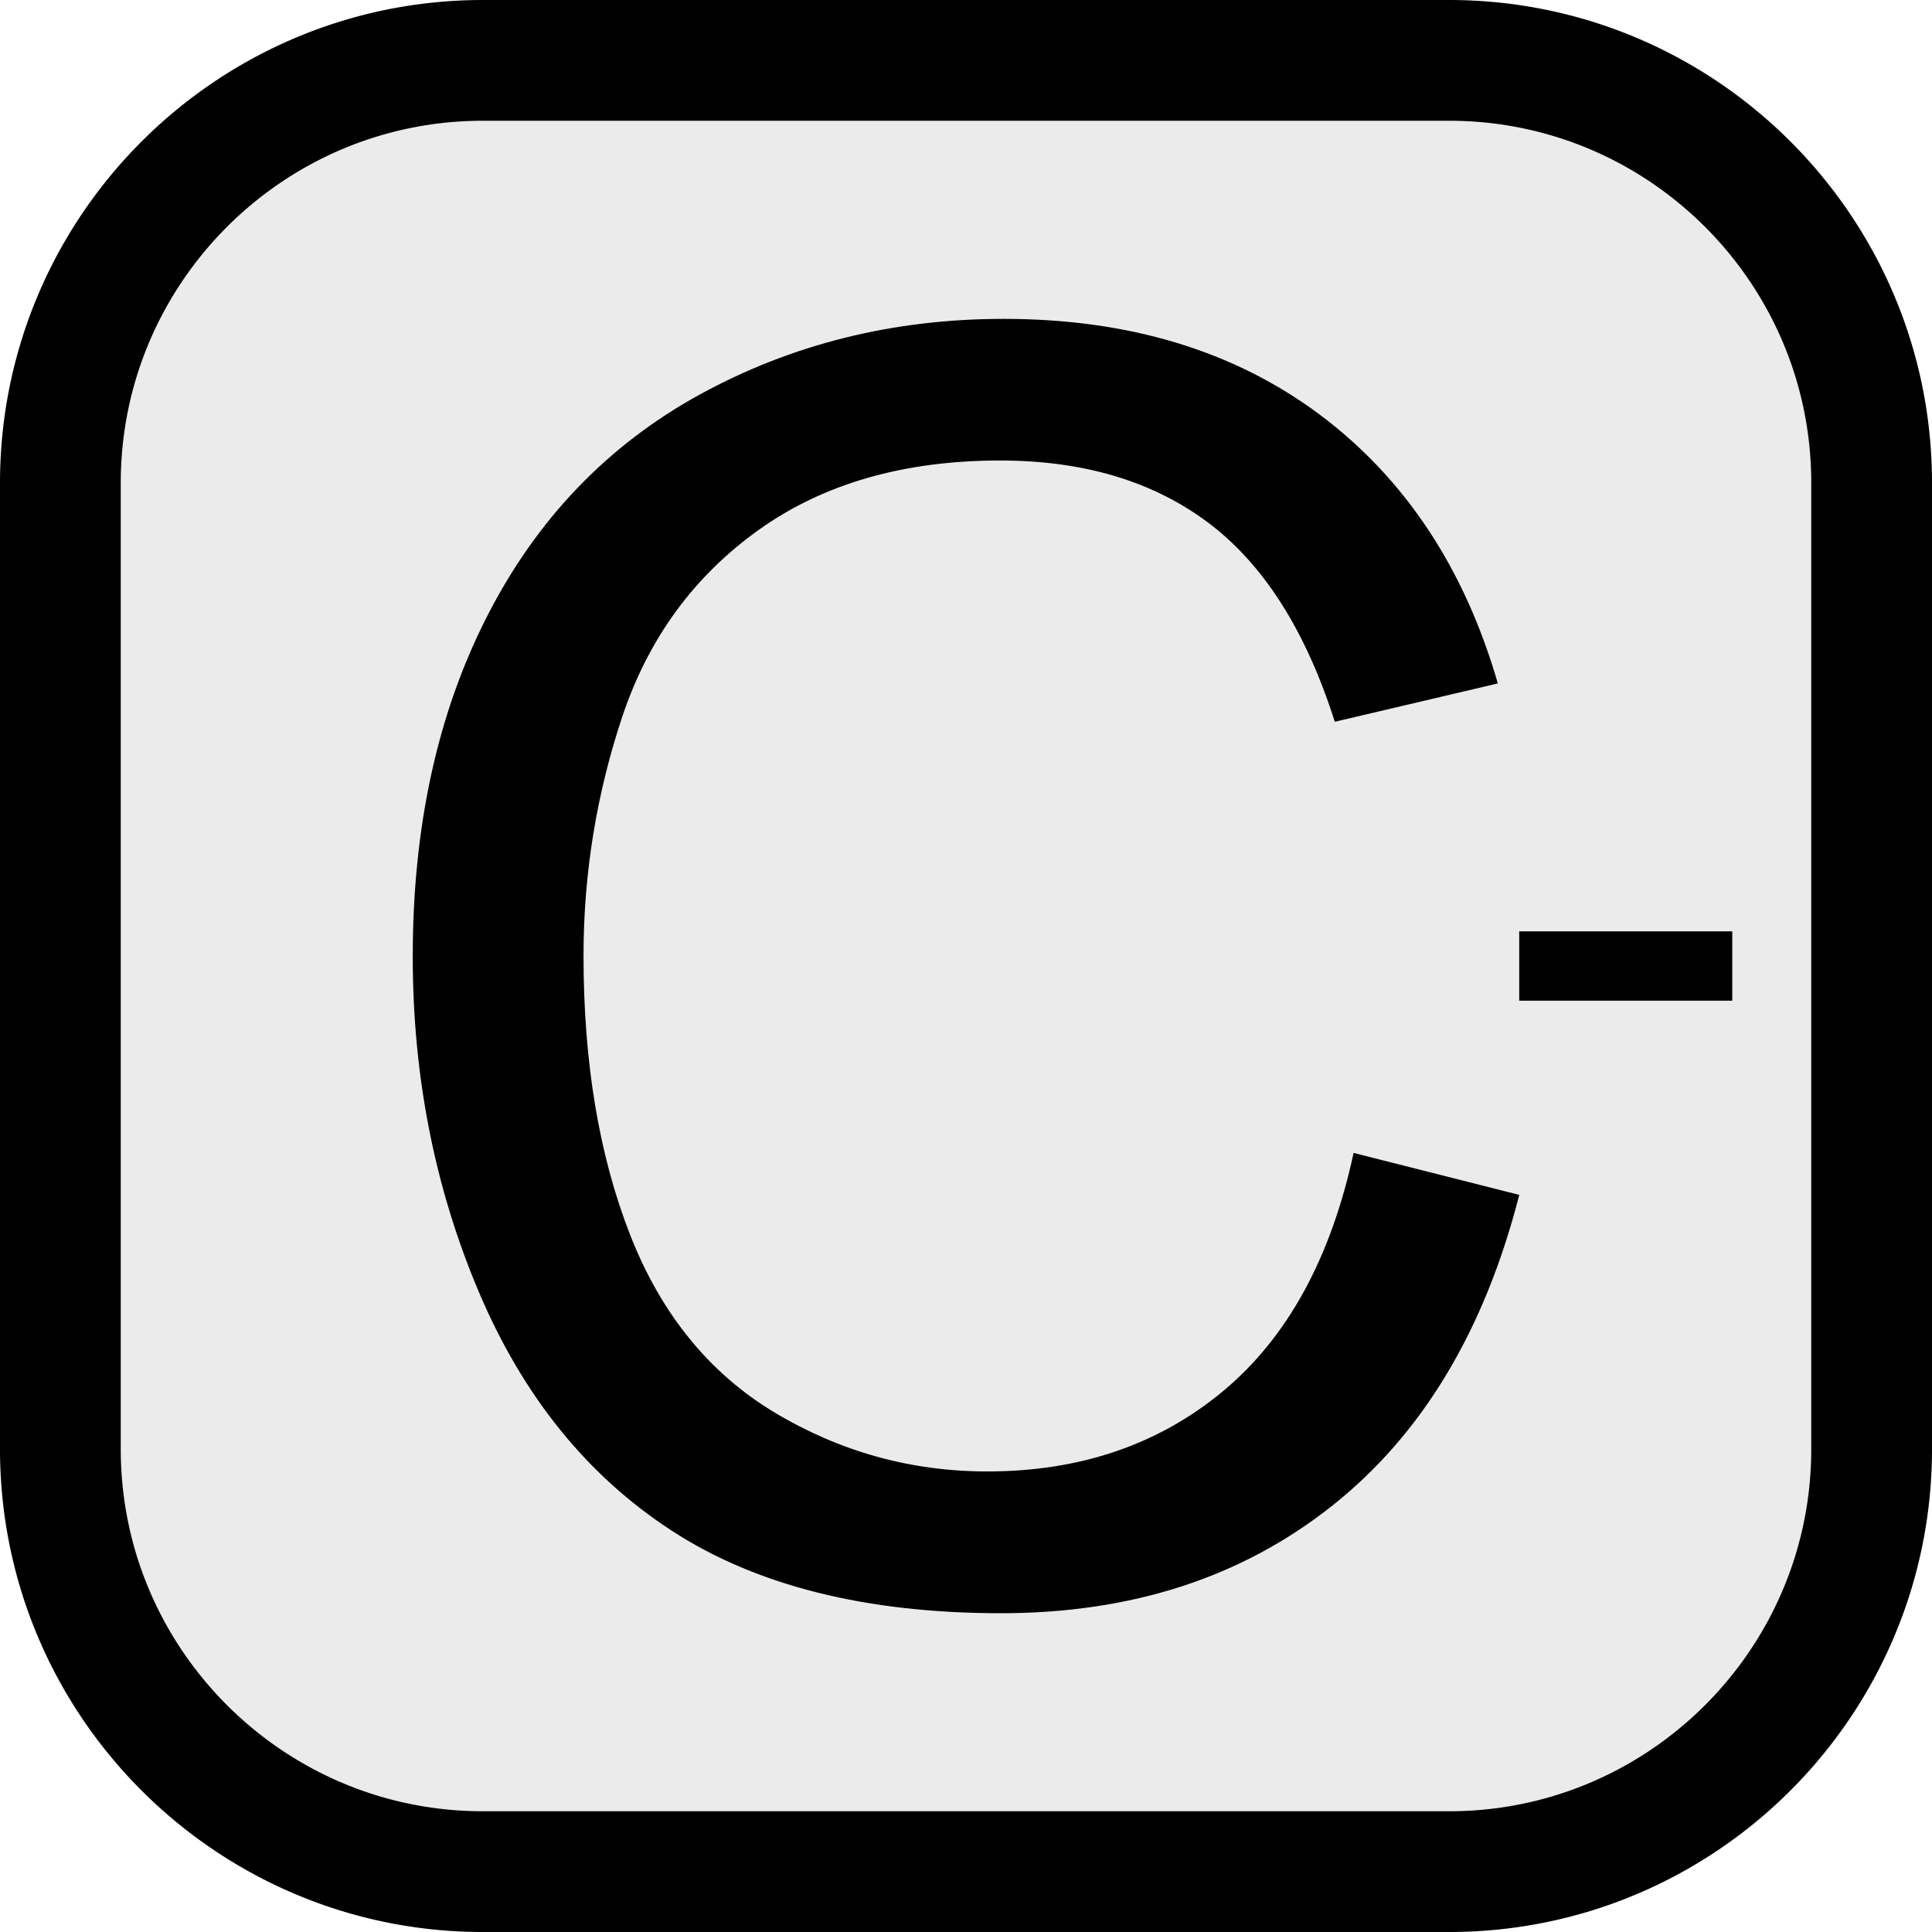
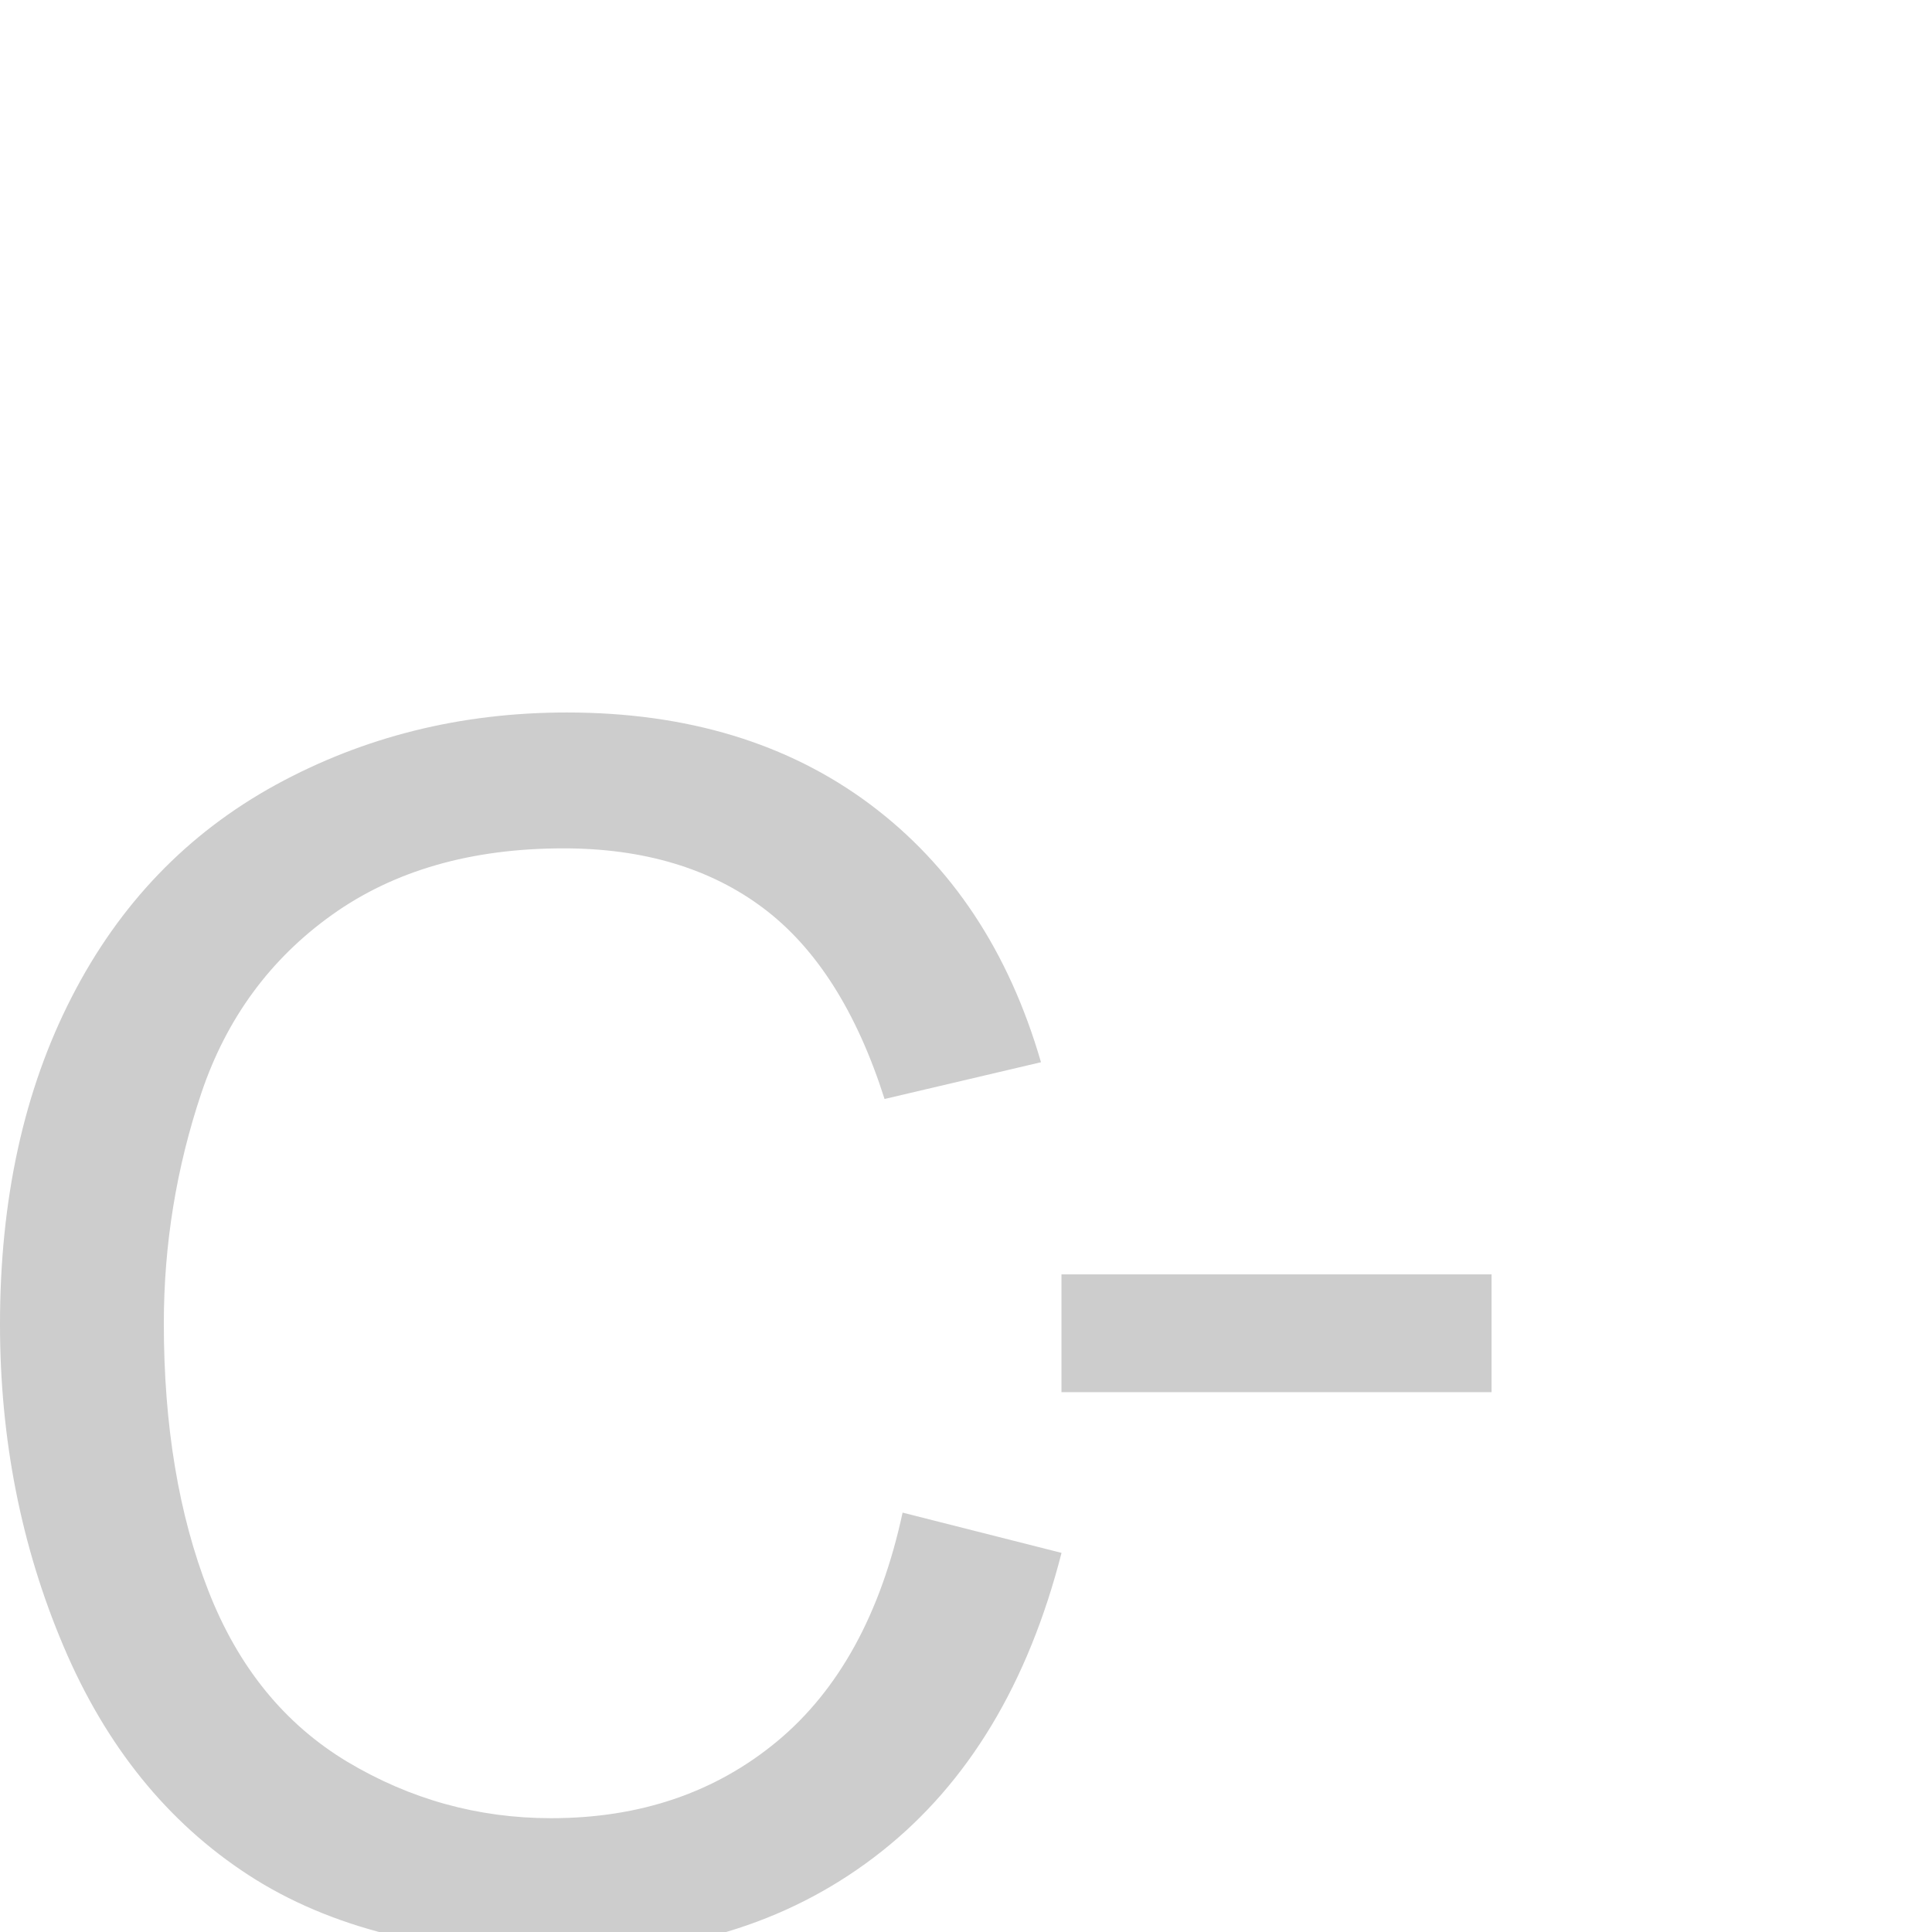
- <svg xmlns="http://www.w3.org/2000/svg" width="96" height="96" viewBox="0 0 96 96" version="1.1" xml:space="preserve" style="fill-rule:evenodd;clip-rule:evenodd;stroke-linejoin:round;stroke-miterlimit:1.414;">
-   <g transform="matrix(1,0,0,1.00793,0,0)">
-     <path d="M96,23.811C96,10.669 85.246,0 72,0L24,0C10.754,0 0,10.669 0,23.811L0,71.434C0,84.575 10.754,95.245 24,95.245L72,95.245C85.246,95.245 96,84.575 96,71.434L96,23.811Z" style="fill:rgb(235,235,235);" />
-     <path d="M72.155,0L72.31,0.002L72.465,0.004L72.619,0.008L72.773,0.012L72.927,0.017L73.081,0.024L73.234,0.031L73.387,0.039L73.54,0.048L73.693,0.058L73.845,0.069L73.998,0.081L74.149,0.094L74.301,0.108L74.452,0.123L74.603,0.139L74.754,0.155L74.905,0.173L75.055,0.191L75.205,0.211L75.355,0.231L75.504,0.252L75.653,0.275L75.802,0.298L75.95,0.322L76.098,0.346L76.246,0.372L76.394,0.399L76.541,0.426L76.688,0.455L76.834,0.484L76.981,0.514L77.126,0.545L77.272,0.577L77.417,0.61L77.562,0.644L77.707,0.678L77.851,0.714L77.995,0.75L78.139,0.787L78.282,0.825L78.425,0.864L78.567,0.904L78.709,0.945L78.851,0.986L78.993,1.028L79.134,1.071L79.274,1.115L79.415,1.16L79.555,1.206L79.694,1.252L79.833,1.299L79.972,1.347L80.11,1.396L80.248,1.446L80.386,1.496L80.523,1.548L80.66,1.6L80.797,1.653L80.933,1.706L81.068,1.761L81.203,1.816L81.338,1.872L81.473,1.929L81.606,1.987L81.74,2.046L81.873,2.105L82.006,2.165L82.138,2.226L82.27,2.287L82.401,2.35L82.532,2.413L82.663,2.477L82.793,2.541L82.922,2.607L83.051,2.673L83.18,2.74L83.308,2.807L83.436,2.876L83.563,2.945L83.69,3.015L83.816,3.085L83.942,3.157L84.068,3.229L84.193,3.301L84.317,3.375L84.441,3.449L84.564,3.524L84.687,3.6L84.81,3.676L84.932,3.753L85.053,3.831L85.174,3.91L85.295,3.989L85.415,4.069L85.534,4.15L85.653,4.231L85.772,4.313L85.889,4.395L86.007,4.479L86.124,4.563L86.24,4.648L86.356,4.733L86.471,4.819L86.586,4.906L86.7,4.993L86.814,5.081L86.927,5.17L87.039,5.259L87.151,5.349L87.263,5.44L87.373,5.532L87.484,5.623L87.593,5.716L87.703,5.809L87.811,5.903L87.919,5.998L88.027,6.093L88.134,6.189L88.24,6.285L88.346,6.382L88.451,6.48L88.555,6.578L88.659,6.677L88.762,6.777L88.865,6.877L88.967,6.977L89.069,7.079L89.17,7.181L89.27,7.283L89.37,7.386L89.469,7.49L89.567,7.594L89.665,7.699L89.762,7.805L89.859,7.911L89.955,8.017L90.05,8.124L90.145,8.232L90.239,8.34L90.332,8.449L90.425,8.559L90.517,8.669L90.608,8.779L90.699,8.89L90.789,9.002L90.878,9.114L90.967,9.227L91.055,9.34L91.143,9.454L91.229,9.568L91.316,9.683L91.401,9.799L91.486,9.915L91.57,10.031L91.653,10.148L91.736,10.265L91.818,10.383L91.899,10.502L91.979,10.621L92.059,10.741L92.138,10.861L92.217,10.981L92.295,11.102L92.372,11.224L92.448,11.346L92.523,11.468L92.598,11.591L92.672,11.715L92.746,11.839L92.818,11.963L92.89,12.088L92.961,12.213L93.032,12.339L93.102,12.465L93.17,12.592L93.239,12.719L93.306,12.847L93.373,12.975L93.439,13.104L93.504,13.233L93.568,13.362L93.632,13.492L93.695,13.622L93.757,13.753L93.818,13.884L93.879,14.016L93.938,14.148L93.997,14.28L94.055,14.413L94.113,14.547L94.169,14.68L94.225,14.814L94.28,14.949L94.334,15.084L94.388,15.219L94.44,15.355L94.492,15.491L94.543,15.628L94.593,15.765L94.642,15.902L94.69,16.04L94.738,16.178L94.785,16.316L94.831,16.455L94.876,16.594L94.92,16.734L94.964,16.874L95.006,17.014L95.048,17.155L95.089,17.296L95.129,17.437L95.168,17.579L95.206,17.721L95.244,17.863L95.28,18.006L95.316,18.149L95.351,18.293L95.385,18.436L95.418,18.581L95.45,18.725L95.482,18.87L95.512,19.015L95.542,19.16L95.57,19.306L95.598,19.452L95.625,19.599L95.651,19.745L95.676,19.892L95.7,20.039L95.723,20.187L95.746,20.335L95.767,20.483L95.787,20.632L95.807,20.78L95.826,20.929L95.843,21.079L95.86,21.228L95.876,21.378L95.891,21.528L95.905,21.679L95.918,21.829L95.93,21.98L95.941,22.131L95.951,22.283L95.96,22.435L95.969,22.587L95.976,22.739L95.982,22.891L95.988,23.044L95.992,23.197L95.996,23.35L95.998,23.504L96,23.657L96,23.811L96,71.434L96,71.587L95.998,71.741L95.996,71.895L95.992,72.048L95.988,72.201L95.982,72.353L95.976,72.506L95.969,72.658L95.96,72.81L95.951,72.962L95.941,73.113L95.93,73.264L95.918,73.415L95.905,73.566L95.891,73.717L95.876,73.867L95.86,74.017L95.843,74.166L95.826,74.315L95.807,74.464L95.787,74.613L95.767,74.762L95.746,74.91L95.723,75.058L95.7,75.205L95.676,75.353L95.651,75.5L95.625,75.646L95.598,75.793L95.57,75.939L95.542,76.084L95.512,76.23L95.482,76.375L95.45,76.52L95.418,76.664L95.385,76.808L95.351,76.952L95.316,77.096L95.28,77.239L95.244,77.381L95.206,77.524L95.168,77.666L95.129,77.808L95.089,77.949L95.048,78.09L95.006,78.231L94.964,78.371L94.92,78.511L94.876,78.651L94.831,78.79L94.785,78.929L94.738,79.067L94.69,79.205L94.642,79.343L94.593,79.48L94.543,79.617L94.492,79.754L94.44,79.89L94.388,80.026L94.334,80.161L94.28,80.296L94.225,80.43L94.169,80.565L94.113,80.698L94.055,80.832L93.997,80.964L93.938,81.097L93.879,81.229L93.818,81.361L93.757,81.492L93.695,81.623L93.632,81.753L93.568,81.883L93.504,82.012L93.439,82.141L93.373,82.27L93.306,82.398L93.239,82.526L93.17,82.653L93.102,82.779L93.032,82.906L92.961,83.032L92.89,83.157L92.818,83.282L92.746,83.406L92.672,83.53L92.598,83.654L92.523,83.777L92.448,83.899L92.372,84.021L92.295,84.143L92.217,84.264L92.138,84.384L92.059,84.504L91.979,84.624L91.899,84.743L91.818,84.861L91.736,84.979L91.653,85.097L91.57,85.214L91.486,85.33L91.401,85.446L91.316,85.562L91.229,85.676L91.143,85.791L91.055,85.905L90.967,86.018L90.878,86.131L90.789,86.243L90.699,86.354L90.608,86.465L90.517,86.576L90.425,86.686L90.332,86.795L90.239,86.904L90.145,87.013L90.05,87.12L89.955,87.228L89.859,87.334L89.762,87.44L89.665,87.546L89.567,87.65L89.469,87.755L89.37,87.858L89.27,87.962L89.17,88.064L89.069,88.166L88.967,88.267L88.865,88.368L88.762,88.468L88.659,88.568L88.555,88.667L88.451,88.765L88.346,88.862L88.24,88.96L88.134,89.056L88.027,89.152L87.919,89.247L87.811,89.341L87.703,89.435L87.593,89.529L87.484,89.621L87.373,89.713L87.263,89.805L87.151,89.895L87.039,89.985L86.927,90.075L86.814,90.163L86.7,90.252L86.586,90.339L86.471,90.426L86.356,90.512L86.24,90.597L86.124,90.682L86.007,90.766L85.889,90.849L85.772,90.932L85.653,91.014L85.534,91.095L85.415,91.176L85.295,91.256L85.174,91.335L85.053,91.414L84.932,91.491L84.81,91.568L84.687,91.645L84.564,91.721L84.441,91.795L84.317,91.87L84.193,91.943L84.068,92.016L83.942,92.088L83.816,92.159L83.69,92.23L83.563,92.3L83.436,92.369L83.308,92.437L83.18,92.505L83.051,92.572L82.922,92.638L82.793,92.704L82.663,92.768L82.532,92.832L82.401,92.895L82.27,92.958L82.138,93.019L82.006,93.08L81.873,93.14L81.74,93.199L81.606,93.258L81.473,93.315L81.338,93.372L81.203,93.428L81.068,93.484L80.933,93.538L80.797,93.592L80.66,93.645L80.523,93.697L80.386,93.748L80.248,93.799L80.11,93.849L79.972,93.897L79.833,93.946L79.694,93.993L79.555,94.039L79.415,94.085L79.274,94.13L79.134,94.174L78.993,94.217L78.851,94.259L78.709,94.3L78.567,94.341L78.425,94.381L78.282,94.419L78.139,94.457L77.995,94.495L77.851,94.531L77.707,94.566L77.562,94.601L77.417,94.635L77.272,94.667L77.126,94.699L76.981,94.73L76.834,94.761L76.688,94.79L76.541,94.818L76.394,94.846L76.246,94.873L76.098,94.898L75.95,94.923L75.802,94.947L75.653,94.97L75.504,94.992L75.355,95.014L75.205,95.034L75.055,95.053L74.905,95.072L74.754,95.089L74.603,95.106L74.452,95.122L74.301,95.137L74.149,95.15L73.998,95.163L73.845,95.175L73.693,95.186L73.54,95.196L73.387,95.206L73.234,95.214L73.081,95.221L72.927,95.227L72.773,95.233L72.619,95.237L72.465,95.24L72.31,95.243L72.155,95.244L72,95.245L24,95.245L23.845,95.244L23.69,95.243L23.535,95.24L23.381,95.237L23.227,95.233L23.073,95.227L22.919,95.221L22.766,95.214L22.613,95.206L22.46,95.196L22.307,95.186L22.155,95.175L22.002,95.163L21.851,95.15L21.699,95.137L21.548,95.122L21.397,95.106L21.246,95.089L21.095,95.072L20.945,95.053L20.795,95.034L20.645,95.014L20.496,94.992L20.347,94.97L20.198,94.947L20.05,94.923L19.902,94.898L19.754,94.873L19.606,94.846L19.459,94.818L19.312,94.79L19.166,94.761L19.019,94.73L18.874,94.699L18.728,94.667L18.583,94.635L18.438,94.601L18.293,94.566L18.149,94.531L18.005,94.495L17.861,94.457L17.718,94.419L17.575,94.381L17.433,94.341L17.291,94.3L17.149,94.259L17.007,94.217L16.866,94.174L16.726,94.13L16.585,94.085L16.445,94.039L16.306,93.993L16.167,93.946L16.028,93.897L15.89,93.849L15.752,93.799L15.614,93.748L15.477,93.697L15.34,93.645L15.203,93.592L15.067,93.538L14.932,93.484L14.797,93.428L14.662,93.372L14.527,93.315L14.394,93.258L14.26,93.199L14.127,93.14L13.994,93.08L13.862,93.019L13.73,92.958L13.599,92.895L13.468,92.832L13.337,92.768L13.207,92.704L13.078,92.638L12.949,92.572L12.82,92.505L12.692,92.437L12.564,92.369L12.437,92.3L12.31,92.23L12.184,92.159L12.058,92.088L11.932,92.016L11.807,91.943L11.683,91.87L11.559,91.795L11.436,91.721L11.313,91.645L11.19,91.568L11.068,91.491L10.947,91.414L10.826,91.335L10.705,91.256L10.585,91.176L10.466,91.095L10.347,91.014L10.228,90.932L10.111,90.849L9.993,90.766L9.876,90.682L9.76,90.597L9.644,90.512L9.529,90.426L9.414,90.339L9.3,90.252L9.186,90.163L9.073,90.075L8.961,89.985L8.849,89.895L8.737,89.805L8.627,89.713L8.516,89.621L8.407,89.529L8.297,89.435L8.189,89.341L8.081,89.247L7.973,89.152L7.866,89.056L7.76,88.96L7.654,88.862L7.549,88.765L7.445,88.667L7.341,88.568L7.238,88.468L7.135,88.368L7.033,88.267L6.931,88.166L6.83,88.064L6.73,87.962L6.63,87.858L6.531,87.755L6.433,87.65L6.335,87.546L6.238,87.44L6.141,87.334L6.045,87.228L5.95,87.12L5.855,87.013L5.761,86.904L5.668,86.795L5.575,86.686L5.483,86.576L5.392,86.465L5.301,86.354L5.211,86.243L5.122,86.131L5.033,86.018L4.945,85.905L4.857,85.791L4.771,85.676L4.684,85.562L4.599,85.446L4.514,85.33L4.43,85.214L4.347,85.097L4.264,84.979L4.182,84.861L4.101,84.743L4.021,84.624L3.941,84.504L3.862,84.384L3.783,84.264L3.705,84.143L3.628,84.021L3.552,83.899L3.477,83.777L3.402,83.654L3.328,83.53L3.254,83.406L3.182,83.282L3.11,83.157L3.039,83.032L2.968,82.906L2.898,82.779L2.83,82.653L2.761,82.526L2.694,82.398L2.627,82.27L2.561,82.141L2.496,82.012L2.432,81.883L2.368,81.753L2.305,81.623L2.243,81.492L2.182,81.361L2.121,81.229L2.062,81.097L2.003,80.964L1.945,80.832L1.887,80.698L1.831,80.565L1.775,80.43L1.72,80.296L1.666,80.161L1.612,80.026L1.56,79.89L1.508,79.754L1.457,79.617L1.407,79.48L1.358,79.343L1.31,79.205L1.262,79.067L1.215,78.929L1.169,78.79L1.124,78.651L1.08,78.511L1.036,78.371L0.994,78.231L0.952,78.09L0.911,77.949L0.871,77.808L0.832,77.666L0.794,77.524L0.756,77.381L0.72,77.239L0.684,77.096L0.649,76.952L0.615,76.808L0.582,76.664L0.55,76.52L0.518,76.375L0.488,76.23L0.458,76.084L0.43,75.939L0.402,75.793L0.375,75.646L0.349,75.5L0.324,75.353L0.3,75.205L0.277,75.058L0.254,74.91L0.233,74.762L0.213,74.613L0.193,74.464L0.174,74.315L0.157,74.166L0.14,74.017L0.124,73.867L0.109,73.717L0.095,73.566L0.082,73.415L0.07,73.264L0.059,73.113L0.049,72.962L0.04,72.81L0.031,72.658L0.024,72.506L0.018,72.353L0.012,72.201L0.008,72.048L0.004,71.895L0.002,71.741L0,71.587L0,71.434L0,23.811L0,23.657L0.002,23.504L0.004,23.35L0.008,23.197L0.012,23.044L0.018,22.891L0.024,22.739L0.031,22.587L0.04,22.435L0.049,22.283L0.059,22.131L0.07,21.98L0.082,21.829L0.095,21.679L0.109,21.528L0.124,21.378L0.14,21.228L0.157,21.079L0.174,20.929L0.193,20.78L0.213,20.632L0.233,20.483L0.254,20.335L0.277,20.187L0.3,20.039L0.324,19.892L0.349,19.745L0.375,19.599L0.402,19.452L0.43,19.306L0.458,19.16L0.488,19.015L0.518,18.87L0.55,18.725L0.582,18.581L0.615,18.436L0.649,18.293L0.684,18.149L0.72,18.006L0.756,17.863L0.794,17.721L0.832,17.579L0.871,17.437L0.911,17.296L0.952,17.155L0.994,17.014L1.036,16.874L1.08,16.734L1.124,16.594L1.169,16.455L1.215,16.316L1.262,16.178L1.31,16.04L1.358,15.902L1.407,15.765L1.457,15.628L1.508,15.491L1.56,15.355L1.612,15.219L1.666,15.084L1.72,14.949L1.775,14.814L1.831,14.68L1.887,14.547L1.945,14.413L2.003,14.28L2.062,14.148L2.121,14.016L2.182,13.884L2.243,13.753L2.305,13.622L2.368,13.492L2.432,13.362L2.496,13.233L2.561,13.104L2.627,12.975L2.694,12.847L2.761,12.719L2.83,12.592L2.898,12.465L2.968,12.339L3.039,12.213L3.11,12.088L3.182,11.963L3.254,11.839L3.328,11.715L3.402,11.591L3.477,11.468L3.552,11.346L3.628,11.224L3.705,11.102L3.783,10.981L3.862,10.861L3.941,10.741L4.021,10.621L4.101,10.502L4.182,10.383L4.264,10.265L4.347,10.148L4.43,10.031L4.514,9.915L4.599,9.799L4.684,9.683L4.771,9.568L4.857,9.454L4.945,9.34L5.033,9.227L5.122,9.114L5.211,9.002L5.301,8.89L5.392,8.779L5.483,8.669L5.575,8.559L5.668,8.449L5.761,8.34L5.855,8.232L5.95,8.124L6.045,8.017L6.141,7.911L6.238,7.805L6.335,7.699L6.433,7.594L6.531,7.49L6.63,7.386L6.73,7.283L6.83,7.181L6.931,7.079L7.033,6.977L7.135,6.877L7.238,6.777L7.341,6.677L7.445,6.578L7.549,6.48L7.654,6.382L7.76,6.285L7.866,6.189L7.973,6.093L8.081,5.998L8.189,5.903L8.297,5.809L8.407,5.716L8.516,5.623L8.627,5.532L8.737,5.44L8.849,5.349L8.961,5.259L9.073,5.17L9.186,5.081L9.3,4.993L9.414,4.906L9.529,4.819L9.644,4.733L9.76,4.648L9.876,4.563L9.993,4.479L10.111,4.395L10.228,4.313L10.347,4.231L10.466,4.15L10.585,4.069L10.705,3.989L10.826,3.91L10.947,3.831L11.068,3.753L11.19,3.676L11.313,3.6L11.436,3.524L11.559,3.449L11.683,3.375L11.807,3.301L11.932,3.229L12.058,3.157L12.184,3.085L12.31,3.015L12.437,2.945L12.564,2.876L12.692,2.807L12.82,2.74L12.949,2.673L13.078,2.607L13.207,2.541L13.337,2.477L13.468,2.413L13.599,2.35L13.73,2.287L13.862,2.226L13.994,2.165L14.127,2.105L14.26,2.046L14.394,1.987L14.527,1.929L14.662,1.872L14.797,1.816L14.932,1.761L15.067,1.706L15.203,1.653L15.34,1.6L15.477,1.548L15.614,1.496L15.752,1.446L15.89,1.396L16.028,1.347L16.167,1.299L16.306,1.252L16.445,1.206L16.585,1.16L16.726,1.115L16.866,1.071L17.007,1.028L17.149,0.986L17.291,0.945L17.433,0.904L17.575,0.864L17.718,0.825L17.861,0.787L18.005,0.75L18.149,0.714L18.293,0.678L18.438,0.644L18.583,0.61L18.728,0.577L18.874,0.545L19.019,0.514L19.166,0.484L19.312,0.455L19.459,0.426L19.606,0.399L19.754,0.372L19.902,0.346L20.05,0.322L20.198,0.298L20.347,0.275L20.496,0.252L20.645,0.231L20.795,0.211L20.945,0.191L21.095,0.173L21.246,0.155L21.397,0.139L21.548,0.123L21.699,0.108L21.851,0.094L22.002,0.081L22.155,0.069L22.307,0.058L22.46,0.048L22.613,0.039L22.766,0.031L22.919,0.024L23.073,0.017L23.227,0.012L23.381,0.008L23.535,0.004L23.69,0.002L23.845,0L24,0L72,0L72.155,0ZM24.01,5.953L23.883,5.953L23.766,5.954L23.65,5.956L23.533,5.959L23.417,5.962L23.301,5.966L23.185,5.971L23.07,5.976L22.955,5.982L22.84,5.989L22.725,5.997L22.61,6.005L22.496,6.014L22.382,6.024L22.268,6.034L22.155,6.045L22.041,6.057L21.928,6.07L21.815,6.083L21.703,6.097L21.59,6.111L21.478,6.126L21.366,6.142L21.254,6.159L21.143,6.176L21.032,6.194L20.921,6.213L20.81,6.232L20.7,6.252L20.589,6.273L20.48,6.294L20.37,6.316L20.26,6.338L20.151,6.362L20.042,6.386L19.934,6.41L19.825,6.435L19.717,6.461L19.609,6.488L19.501,6.515L19.394,6.543L19.287,6.571L19.18,6.6L19.074,6.63L18.967,6.66L18.861,6.691L18.755,6.723L18.65,6.755L18.545,6.788L18.44,6.821L18.335,6.855L18.231,6.89L18.127,6.926L18.023,6.961L17.919,6.998L17.816,7.035L17.713,7.073L17.61,7.111L17.508,7.15L17.406,7.19L17.304,7.23L17.203,7.271L17.101,7.312L17.001,7.354L16.9,7.397L16.8,7.44L16.7,7.484L16.6,7.528L16.501,7.573L16.402,7.619L16.303,7.665L16.205,7.712L16.107,7.759L16.009,7.807L15.911,7.855L15.814,7.904L15.718,7.954L15.621,8.004L15.525,8.055L15.429,8.106L15.334,8.158L15.239,8.21L15.144,8.263L15.05,8.317L14.956,8.371L14.862,8.425L14.769,8.48L14.676,8.536L14.583,8.592L14.491,8.649L14.399,8.706L14.307,8.764L14.216,8.823L14.125,8.882L14.035,8.941L13.945,9.001L13.855,9.062L13.766,9.123L13.677,9.184L13.589,9.246L13.5,9.309L13.413,9.372L13.325,9.436L13.238,9.5L13.152,9.564L13.065,9.63L12.98,9.695L12.894,9.761L12.809,9.828L12.725,9.895L12.641,9.963L12.557,10.031L12.474,10.1L12.391,10.169L12.308,10.238L12.226,10.309L12.145,10.379L12.063,10.45L11.983,10.522L11.902,10.594L11.822,10.666L11.743,10.739L11.664,10.813L11.585,10.887L11.507,10.961L11.429,11.036L11.352,11.111L11.275,11.187L11.199,11.263L11.123,11.34L11.048,11.417L10.973,11.494L10.898,11.572L10.824,11.65L10.751,11.729L10.678,11.809L10.605,11.888L10.533,11.968L10.461,12.049L10.39,12.13L10.32,12.211L10.249,12.293L10.18,12.375L10.111,12.458L10.042,12.541L9.974,12.625L9.906,12.709L9.839,12.793L9.772,12.878L9.706,12.963L9.64,13.048L9.575,13.134L9.51,13.22L9.446,13.307L9.383,13.394L9.32,13.482L9.257,13.569L9.195,13.658L9.133,13.746L9.072,13.835L9.012,13.925L8.952,14.014L8.893,14.104L8.834,14.195L8.775,14.286L8.718,14.377L8.66,14.468L8.604,14.56L8.548,14.653L8.492,14.745L8.437,14.838L8.382,14.931L8.329,15.025L8.275,15.119L8.222,15.213L8.17,15.308L8.118,15.403L8.067,15.498L8.017,15.594L7.967,15.69L7.917,15.786L7.869,15.883L7.82,15.98L7.773,16.077L7.726,16.175L7.679,16.273L7.633,16.371L7.588,16.47L7.543,16.568L7.499,16.668L7.456,16.767L7.413,16.867L7.37,16.967L7.329,17.067L7.288,17.168L7.247,17.269L7.207,17.37L7.168,17.472L7.129,17.574L7.091,17.676L7.054,17.778L7.017,17.881L6.98,17.984L6.945,18.087L6.91,18.191L6.875,18.295L6.842,18.399L6.809,18.503L6.776,18.608L6.744,18.713L6.713,18.818L6.682,18.923L6.653,19.029L6.623,19.135L6.595,19.241L6.567,19.348L6.539,19.455L6.512,19.562L6.486,19.669L6.461,19.777L6.436,19.885L6.412,19.993L6.389,20.101L6.366,20.21L6.344,20.318L6.322,20.427L6.302,20.537L6.281,20.646L6.262,20.756L6.243,20.866L6.225,20.977L6.208,21.087L6.191,21.198L6.175,21.309L6.16,21.42L6.145,21.532L6.131,21.644L6.118,21.756L6.105,21.868L6.093,21.98L6.082,22.093L6.072,22.206L6.062,22.319L6.053,22.433L6.044,22.546L6.037,22.66L6.03,22.774L6.024,22.888L6.018,23.003L6.013,23.118L6.009,23.233L6.006,23.348L6.003,23.463L6.002,23.579L6,23.695L6,23.821L6,71.424L6,71.55L6.002,71.666L6.003,71.781L6.006,71.897L6.009,72.012L6.013,72.127L6.018,72.242L6.024,72.356L6.03,72.471L6.037,72.585L6.044,72.699L6.053,72.812L6.062,72.926L6.072,73.039L6.082,73.152L6.093,73.264L6.105,73.377L6.118,73.489L6.131,73.601L6.145,73.713L6.16,73.824L6.175,73.936L6.191,74.047L6.208,74.158L6.225,74.268L6.243,74.378L6.262,74.489L6.281,74.598L6.302,74.708L6.322,74.817L6.344,74.926L6.366,75.035L6.389,75.144L6.412,75.252L6.436,75.36L6.461,75.468L6.486,75.576L6.512,75.683L6.539,75.79L6.567,75.897L6.595,76.003L6.623,76.11L6.653,76.216L6.682,76.321L6.713,76.427L6.744,76.532L6.776,76.637L6.809,76.742L6.842,76.846L6.875,76.95L6.91,77.054L6.945,77.158L6.98,77.261L7.017,77.364L7.054,77.467L7.091,77.569L7.129,77.671L7.168,77.773L7.207,77.874L7.247,77.976L7.288,78.077L7.329,78.177L7.37,78.278L7.413,78.378L7.456,78.478L7.499,78.577L7.543,78.676L7.588,78.775L7.633,78.874L7.679,78.972L7.726,79.07L7.773,79.168L7.82,79.265L7.869,79.362L7.917,79.458L7.967,79.555L8.017,79.651L8.067,79.746L8.118,79.842L8.17,79.937L8.222,80.031L8.275,80.126L8.329,80.22L8.382,80.313L8.437,80.407L8.492,80.5L8.548,80.592L8.604,80.684L8.66,80.776L8.718,80.868L8.775,80.959L8.834,81.05L8.893,81.14L8.952,81.23L9.012,81.32L9.072,81.41L9.133,81.499L9.195,81.587L9.257,81.675L9.32,81.763L9.383,81.851L9.446,81.938L9.51,82.024L9.575,82.111L9.64,82.197L9.706,82.282L9.772,82.367L9.839,82.452L9.906,82.536L9.974,82.62L10.042,82.704L10.111,82.787L10.18,82.869L10.249,82.951L10.32,83.033L10.39,83.115L10.461,83.196L10.533,83.276L10.605,83.356L10.678,83.436L10.751,83.515L10.824,83.594L10.898,83.673L10.973,83.751L11.048,83.828L11.123,83.905L11.199,83.982L11.276,84.058L11.352,84.134L11.429,84.209L11.507,84.284L11.585,84.358L11.664,84.432L11.743,84.505L11.822,84.578L11.902,84.651L11.983,84.723L12.063,84.795L12.145,84.866L12.226,84.936L12.308,85.006L12.391,85.076L12.474,85.145L12.557,85.214L12.641,85.282L12.725,85.35L12.809,85.417L12.894,85.483L12.98,85.55L13.066,85.615L13.152,85.68L13.238,85.745L13.325,85.809L13.413,85.873L13.5,85.936L13.588,85.999L13.677,86.061L13.766,86.122L13.855,86.183L13.945,86.244L14.035,86.304L14.125,86.363L14.216,86.422L14.307,86.48L14.399,86.538L14.491,86.596L14.583,86.653L14.676,86.709L14.769,86.764L14.862,86.82L14.956,86.874L15.05,86.928L15.144,86.982L15.239,87.035L15.334,87.087L15.429,87.139L15.525,87.19L15.621,87.241L15.718,87.291L15.814,87.341L15.911,87.39L16.009,87.438L16.107,87.486L16.205,87.533L16.303,87.58L16.402,87.626L16.501,87.671L16.6,87.716L16.7,87.761L16.8,87.805L16.9,87.848L17.001,87.89L17.102,87.932L17.203,87.974L17.304,88.015L17.406,88.055L17.508,88.094L17.61,88.133L17.713,88.172L17.816,88.21L17.919,88.247L18.023,88.283L18.127,88.319L18.231,88.355L18.335,88.389L18.44,88.423L18.545,88.457L18.65,88.49L18.755,88.522L18.861,88.554L18.967,88.585L19.074,88.615L19.18,88.645L19.287,88.674L19.394,88.702L19.501,88.73L19.609,88.757L19.717,88.784L19.825,88.809L19.933,88.835L20.042,88.859L20.151,88.883L20.26,88.906L20.37,88.929L20.479,88.951L20.589,88.972L20.7,88.993L20.81,89.013L20.921,89.032L21.032,89.051L21.143,89.069L21.254,89.086L21.366,89.102L21.478,89.118L21.59,89.134L21.702,89.148L21.815,89.162L21.928,89.175L22.041,89.188L22.155,89.199L22.268,89.211L22.382,89.221L22.496,89.231L22.61,89.24L22.725,89.248L22.84,89.256L22.955,89.262L23.07,89.269L23.185,89.274L23.301,89.279L23.417,89.283L23.533,89.286L23.649,89.289L23.766,89.29L23.883,89.292L24.009,89.292L71.991,89.292L72.117,89.292L72.234,89.29L72.351,89.289L72.467,89.286L72.583,89.283L72.699,89.279L72.815,89.274L72.93,89.269L73.045,89.262L73.16,89.256L73.275,89.248L73.39,89.24L73.504,89.231L73.618,89.221L73.732,89.211L73.845,89.199L73.959,89.188L74.072,89.175L74.185,89.162L74.298,89.148L74.41,89.134L74.522,89.118L74.634,89.102L74.746,89.086L74.857,89.069L74.968,89.051L75.079,89.032L75.19,89.013L75.3,88.993L75.411,88.972L75.521,88.951L75.63,88.929L75.74,88.906L75.849,88.883L75.958,88.859L76.067,88.835L76.175,88.809L76.283,88.784L76.391,88.757L76.499,88.73L76.606,88.702L76.713,88.674L76.82,88.645L76.926,88.615L77.033,88.585L77.139,88.554L77.245,88.522L77.35,88.49L77.455,88.457L77.56,88.423L77.665,88.389L77.769,88.355L77.873,88.319L77.977,88.283L78.081,88.247L78.184,88.21L78.287,88.172L78.39,88.133L78.492,88.094L78.594,88.055L78.696,88.014L78.797,87.974L78.898,87.932L78.999,87.89L79.1,87.848L79.2,87.805L79.3,87.761L79.4,87.716L79.499,87.671L79.598,87.626L79.697,87.58L79.795,87.533L79.893,87.486L79.991,87.438L80.088,87.39L80.186,87.341L80.282,87.291L80.379,87.241L80.475,87.19L80.571,87.139L80.666,87.087L80.761,87.035L80.856,86.982L80.95,86.928L81.044,86.874L81.138,86.82L81.231,86.764L81.324,86.709L81.417,86.653L81.509,86.596L81.601,86.538L81.693,86.48L81.784,86.422L81.875,86.363L81.965,86.304L82.055,86.244L82.145,86.183L82.234,86.122L82.323,86.061L82.412,85.999L82.5,85.936L82.587,85.873L82.675,85.809L82.762,85.745L82.848,85.68L82.934,85.615L83.02,85.55L83.106,85.483L83.191,85.417L83.275,85.35L83.359,85.282L83.443,85.214L83.526,85.145L83.609,85.076L83.692,85.006L83.774,84.936L83.855,84.866L83.937,84.795L84.018,84.723L84.098,84.651L84.178,84.578L84.257,84.505L84.336,84.432L84.415,84.358L84.493,84.284L84.571,84.209L84.648,84.134L84.725,84.058L84.801,83.982L84.877,83.905L84.952,83.828L85.027,83.751L85.102,83.673L85.176,83.594L85.249,83.515L85.322,83.436L85.395,83.357L85.467,83.276L85.539,83.196L85.61,83.115L85.68,83.033L85.751,82.952L85.82,82.869L85.889,82.787L85.958,82.704L86.026,82.62L86.094,82.536L86.161,82.452L86.228,82.367L86.294,82.282L86.36,82.197L86.425,82.111L86.49,82.024L86.554,81.938L86.617,81.851L86.68,81.763L86.743,81.675L86.805,81.587L86.867,81.498L86.928,81.41L86.988,81.32L87.048,81.23L87.107,81.14L87.166,81.05L87.225,80.959L87.282,80.868L87.34,80.776L87.396,80.684L87.452,80.592L87.508,80.5L87.563,80.407L87.617,80.313L87.671,80.22L87.725,80.126L87.778,80.031L87.83,79.937L87.882,79.842L87.933,79.746L87.983,79.651L88.033,79.555L88.083,79.458L88.131,79.362L88.18,79.265L88.227,79.168L88.274,79.07L88.321,78.972L88.367,78.874L88.412,78.775L88.457,78.676L88.501,78.577L88.544,78.478L88.587,78.378L88.63,78.278L88.671,78.177L88.712,78.077L88.753,77.976L88.793,77.874L88.832,77.773L88.871,77.671L88.909,77.569L88.946,77.467L88.983,77.364L89.02,77.261L89.055,77.157L89.09,77.054L89.125,76.95L89.158,76.846L89.191,76.742L89.224,76.637L89.256,76.532L89.287,76.427L89.318,76.321L89.347,76.216L89.377,76.11L89.405,76.003L89.433,75.897L89.461,75.79L89.488,75.683L89.514,75.576L89.539,75.468L89.564,75.36L89.588,75.252L89.611,75.144L89.634,75.035L89.656,74.926L89.678,74.817L89.698,74.708L89.719,74.598L89.738,74.488L89.757,74.378L89.775,74.268L89.792,74.158L89.809,74.047L89.825,73.936L89.84,73.825L89.855,73.713L89.869,73.601L89.882,73.489L89.895,73.377L89.907,73.264L89.918,73.152L89.928,73.039L89.938,72.926L89.947,72.812L89.956,72.698L89.963,72.585L89.97,72.471L89.976,72.356L89.982,72.242L89.987,72.127L89.991,72.012L89.994,71.897L89.997,71.781L89.998,71.666L90,71.55L90,71.424L90,23.821L90,23.695L89.998,23.579L89.997,23.463L89.994,23.348L89.991,23.233L89.987,23.118L89.982,23.003L89.976,22.888L89.97,22.774L89.963,22.66L89.956,22.546L89.947,22.433L89.938,22.319L89.928,22.206L89.918,22.093L89.907,21.98L89.895,21.868L89.882,21.756L89.869,21.644L89.855,21.532L89.84,21.42L89.825,21.309L89.809,21.198L89.792,21.087L89.775,20.976L89.757,20.866L89.738,20.756L89.719,20.646L89.698,20.537L89.678,20.427L89.656,20.318L89.634,20.21L89.611,20.101L89.588,19.993L89.564,19.885L89.539,19.777L89.514,19.669L89.488,19.562L89.461,19.455L89.433,19.348L89.405,19.242L89.377,19.135L89.347,19.029L89.318,18.924L89.287,18.818L89.256,18.713L89.224,18.608L89.191,18.503L89.158,18.399L89.125,18.295L89.09,18.191L89.055,18.087L89.02,17.984L88.983,17.881L88.946,17.778L88.909,17.676L88.871,17.574L88.832,17.472L88.793,17.37L88.753,17.269L88.712,17.168L88.671,17.067L88.63,16.967L88.587,16.867L88.544,16.767L88.501,16.667L88.457,16.568L88.412,16.47L88.367,16.371L88.321,16.273L88.274,16.175L88.227,16.077L88.18,15.98L88.131,15.883L88.083,15.786L88.033,15.69L87.983,15.594L87.933,15.498L87.882,15.403L87.83,15.308L87.778,15.213L87.725,15.119L87.671,15.025L87.618,14.931L87.563,14.838L87.508,14.745L87.452,14.653L87.396,14.56L87.34,14.468L87.282,14.377L87.225,14.286L87.166,14.195L87.107,14.104L87.048,14.014L86.988,13.925L86.928,13.835L86.867,13.746L86.805,13.658L86.743,13.569L86.68,13.482L86.617,13.394L86.554,13.307L86.49,13.22L86.425,13.134L86.36,13.048L86.294,12.963L86.228,12.878L86.161,12.793L86.094,12.709L86.026,12.625L85.958,12.541L85.889,12.458L85.82,12.375L85.75,12.293L85.68,12.211L85.61,12.13L85.539,12.049L85.467,11.969L85.395,11.888L85.322,11.809L85.249,11.729L85.176,11.65L85.102,11.572L85.027,11.494L84.952,11.417L84.877,11.34L84.801,11.263L84.725,11.187L84.648,11.111L84.571,11.036L84.493,10.961L84.415,10.887L84.336,10.813L84.257,10.739L84.178,10.666L84.098,10.594L84.017,10.522L83.937,10.45L83.855,10.379L83.774,10.309L83.692,10.239L83.609,10.169L83.526,10.1L83.443,10.031L83.359,9.963L83.275,9.895L83.191,9.828L83.106,9.761L83.02,9.695L82.934,9.63L82.848,9.564L82.762,9.5L82.675,9.436L82.587,9.372L82.5,9.309L82.411,9.246L82.323,9.184L82.234,9.123L82.145,9.062L82.055,9.001L81.965,8.941L81.875,8.882L81.784,8.823L81.693,8.764L81.601,8.706L81.509,8.649L81.417,8.592L81.324,8.536L81.231,8.48L81.138,8.425L81.044,8.371L80.95,8.317L80.856,8.263L80.761,8.21L80.666,8.158L80.571,8.106L80.475,8.055L80.379,8.004L80.282,7.954L80.186,7.904L80.088,7.855L79.991,7.807L79.893,7.759L79.795,7.712L79.697,7.665L79.598,7.619L79.499,7.573L79.4,7.528L79.3,7.484L79.2,7.44L79.1,7.397L78.999,7.354L78.898,7.312L78.797,7.271L78.696,7.23L78.594,7.19L78.492,7.15L78.39,7.111L78.287,7.073L78.184,7.035L78.081,6.998L77.977,6.961L77.873,6.926L77.769,6.89L77.665,6.855L77.56,6.821L77.455,6.788L77.35,6.755L77.245,6.723L77.139,6.691L77.033,6.66L76.926,6.63L76.82,6.6L76.713,6.571L76.606,6.543L76.499,6.515L76.391,6.488L76.283,6.461L76.175,6.435L76.066,6.41L75.958,6.386L75.849,6.362L75.74,6.338L75.63,6.316L75.52,6.294L75.411,6.273L75.3,6.252L75.19,6.232L75.079,6.213L74.968,6.194L74.857,6.176L74.746,6.159L74.634,6.142L74.522,6.126L74.41,6.111L74.297,6.097L74.185,6.083L74.072,6.07L73.959,6.057L73.845,6.045L73.732,6.034L73.618,6.024L73.504,6.014L73.39,6.005L73.275,5.997L73.16,5.989L73.045,5.982L72.93,5.976L72.815,5.971L72.699,5.966L72.583,5.962L72.467,5.959L72.35,5.956L72.234,5.954L72.117,5.953L71.99,5.953L24.01,5.953Z" />
+ <svg xmlns="http://www.w3.org/2000/svg" width="100%" height="100%" viewBox="0 0 96 96" version="1.1" xml:space="preserve" style="fill-rule:evenodd;clip-rule:evenodd;stroke-linejoin:round;stroke-miterlimit:1.414;">
+   <g transform="matrix(6.596,0,0,5.51607,-155.472,-169.052)">
+     <rect x="31.567" y="42.127" width="3.24" height="1.061" style="fill:rgb(205,205,205);fill-rule:nonzero;" />
  </g>
-   <g transform="matrix(7.24028,0,0,7.24028,-209.616,-252.263)">
-     <path d="M38.241,42.754L39.378,43.042C39.139,43.975 38.711,44.687 38.092,45.177C37.472,45.668 36.716,45.913 35.821,45.913C34.895,45.913 34.142,45.724 33.562,45.347C32.982,44.97 32.541,44.424 32.238,43.709C31.935,42.995 31.784,42.227 31.784,41.407C31.784,40.512 31.955,39.732 32.297,39.066C32.638,38.4 33.125,37.894 33.756,37.548C34.387,37.203 35.081,37.03 35.839,37.03C36.698,37.03 37.421,37.249 38.007,37.686C38.593,38.124 39.001,38.739 39.231,39.532L38.112,39.795C37.913,39.17 37.624,38.715 37.245,38.43C36.866,38.145 36.389,38.002 35.815,38.002C35.155,38.002 34.603,38.161 34.16,38.477C33.717,38.793 33.405,39.218 33.225,39.751C33.046,40.285 32.956,40.834 32.956,41.401C32.956,42.131 33.062,42.769 33.275,43.314C33.488,43.859 33.819,44.266 34.268,44.536C34.718,44.805 35.204,44.94 35.727,44.94C36.364,44.94 36.903,44.756 37.345,44.389C37.786,44.022 38.085,43.477 38.241,42.754Z" style="fill-rule:nonzero;" />
-   </g>
-   <g transform="matrix(3.26722,0,0,3.2469,62.8551,45.8533)">
-     <rect x="3.867" y="0.131" width="3.24" height="1.061" style="fill-rule:nonzero;" />
+   <g transform="matrix(6.94588,0,0,6.94588,-220.768,-221.803)">
+     <path d="M38.241,42.754L39.378,43.042C39.139,43.975 38.711,44.687 38.092,45.177C37.472,45.668 36.716,45.913 35.821,45.913C34.895,45.913 34.142,45.724 33.562,45.347C32.982,44.97 32.541,44.424 32.238,43.709C31.935,42.995 31.784,42.227 31.784,41.407C31.784,40.512 31.955,39.732 32.297,39.066C32.638,38.4 33.125,37.894 33.756,37.548C34.387,37.203 35.081,37.03 35.839,37.03C36.698,37.03 37.421,37.249 38.007,37.686C38.593,38.124 39.001,38.739 39.231,39.532L38.112,39.795C37.913,39.17 37.624,38.715 37.245,38.43C36.866,38.145 36.389,38.002 35.815,38.002C35.155,38.002 34.603,38.161 34.16,38.477C33.717,38.793 33.405,39.218 33.225,39.751C33.046,40.285 32.956,40.834 32.956,41.401C32.956,42.131 33.062,42.769 33.275,43.314C33.488,43.859 33.819,44.266 34.268,44.536C34.718,44.805 35.204,44.94 35.727,44.94C36.364,44.94 36.903,44.756 37.345,44.389C37.786,44.022 38.085,43.477 38.241,42.754Z" style="fill:rgb(205,205,205);fill-rule:nonzero;" />
  </g>
</svg>
